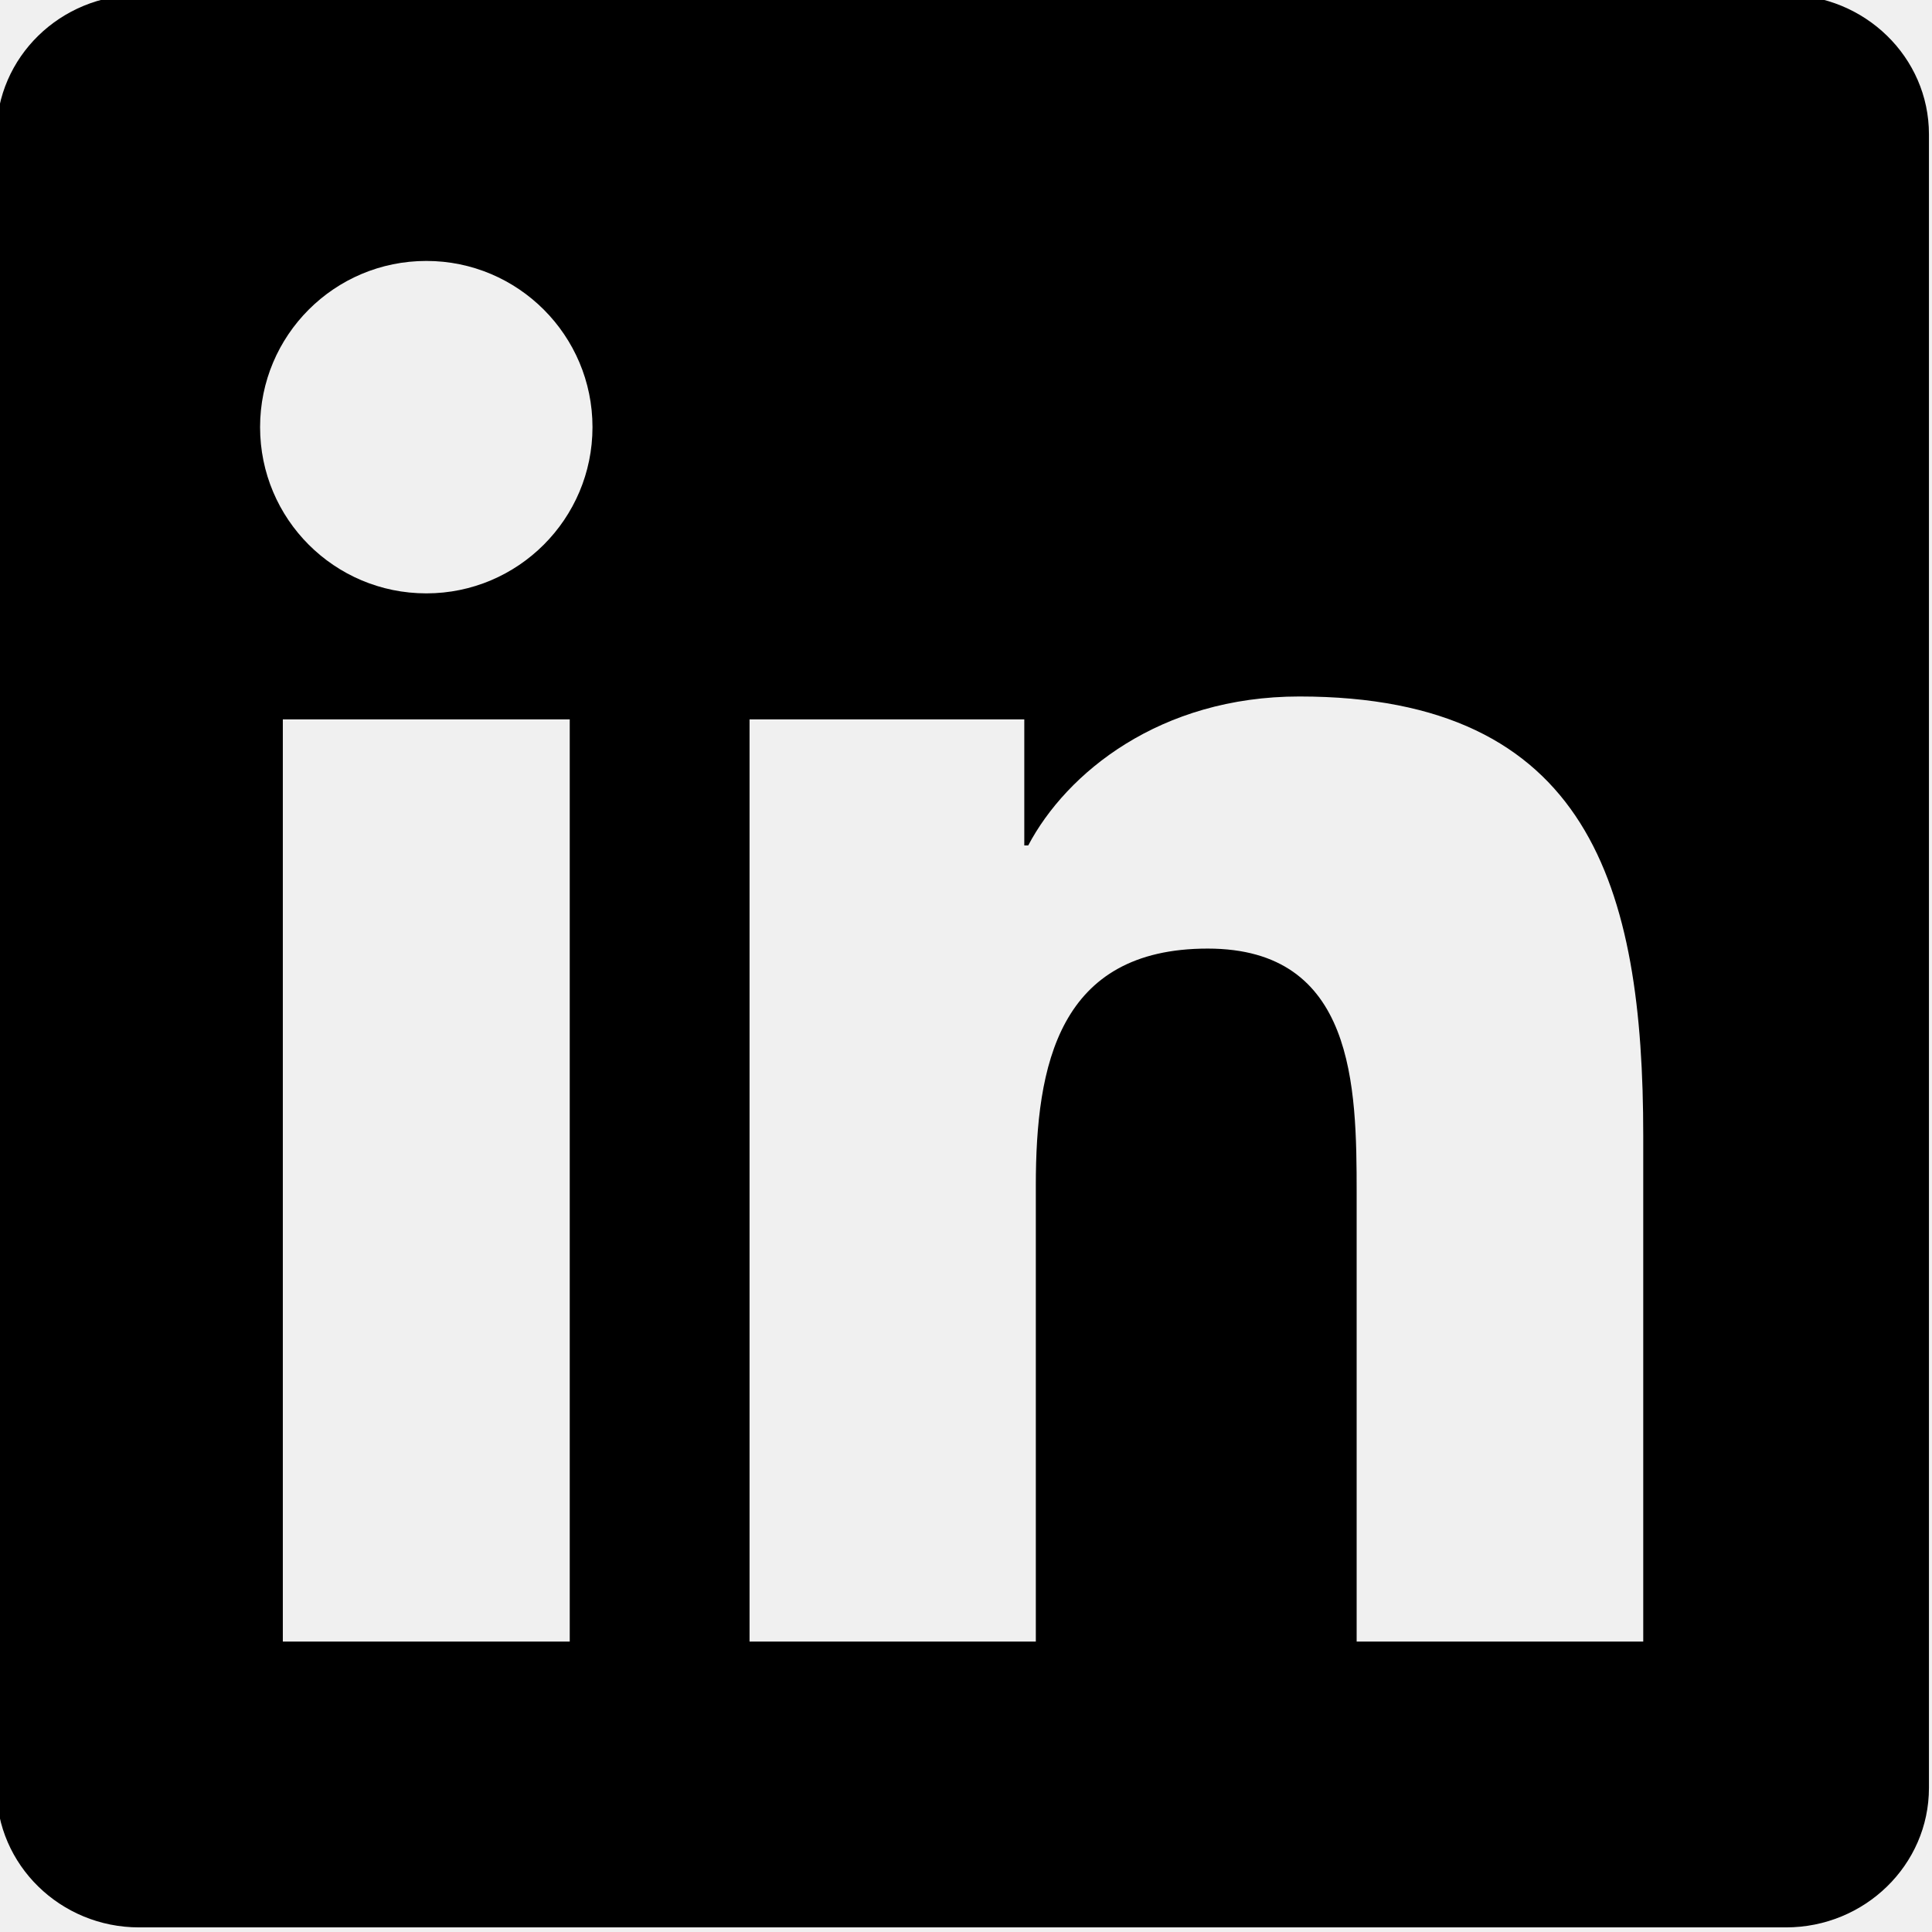
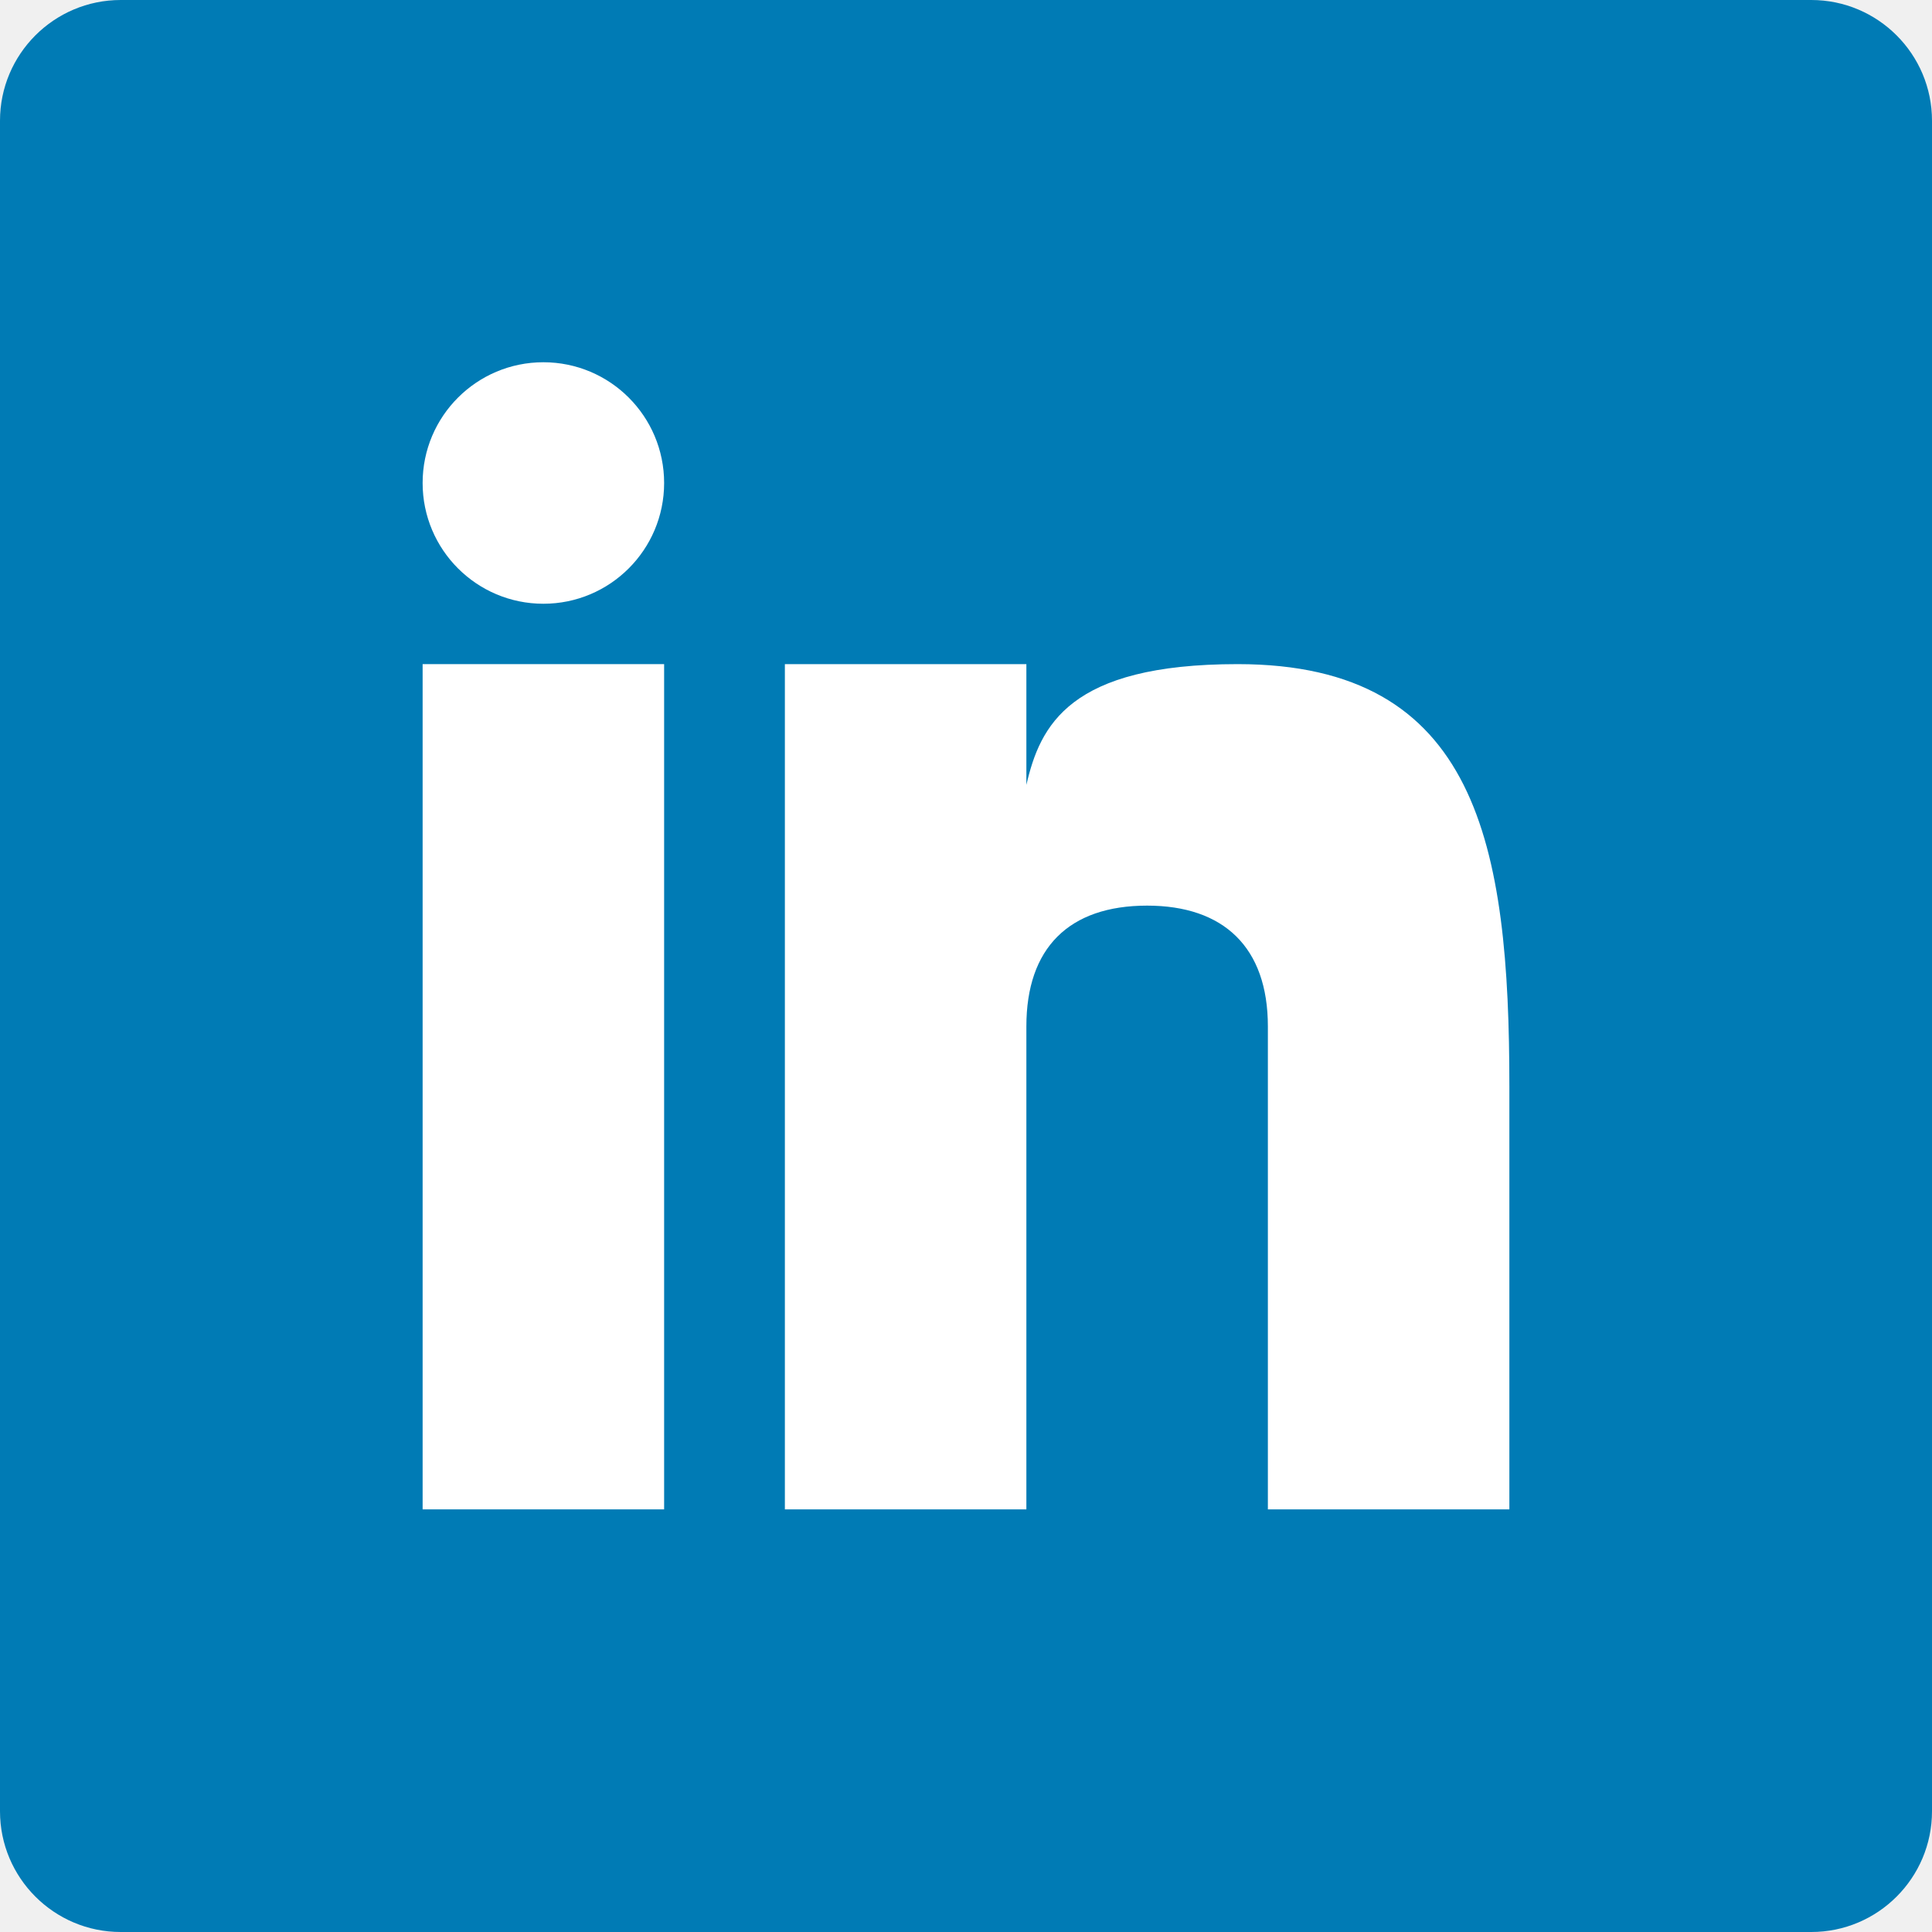
- <svg xmlns="http://www.w3.org/2000/svg" height="30px" style="fill-rule:evenodd;clip-rule:evenodd;stroke-linejoin:round;stroke-miterlimit:2;" version="1.1" viewBox="0 0 512 512" width="30px" xml:space="preserve">
-   <path d="M473.305,-1.353c20.88,0 37.885,16.533 37.885,36.926l0,438.251c0,20.393 -17.005,36.954 -37.885,36.954l-436.459,0c-20.839,0 -37.773,-16.561 -37.773,-36.954l0,-438.251c0,-20.393 16.934,-36.926 37.773,-36.926l436.459,0Zm-37.829,436.389l0,-134.034c0,-65.822 -14.212,-116.427 -91.12,-116.427c-36.955,0 -61.739,20.263 -71.867,39.476l-1.04,0l0,-33.411l-72.811,0l0,244.396l75.866,0l0,-120.878c0,-31.883 6.031,-62.773 45.554,-62.773c38.981,0 39.468,36.461 39.468,64.802l0,118.849l75.95,0Zm-284.489,-244.396l-76.034,0l0,244.396l76.034,0l0,-244.396Zm-37.997,-121.489c-24.395,0 -44.066,19.735 -44.066,44.047c0,24.318 19.671,44.052 44.066,44.052c24.299,0 44.026,-19.734 44.026,-44.052c0,-24.312 -19.727,-44.047 -44.026,-44.047Z" style="fill-rule:nonzero;" />
+ <svg xmlns="http://www.w3.org/2000/svg" enable-background="new 0 0 32 32" height="32px" id="Layer_1" version="1.0" viewBox="0 0 32 32" width="32px" xml:space="preserve">
+   <g>
+     <path d="M32,30c0,1.104-0.896,2-2,2H2c-1.104,0-2-0.896-2-2V2c0-1.104,0.896-2,2-2h28c1.104,0,2,0.896,2,2V30z" fill="#007BB5" />
+     <g>
+       <rect fill="#FFFFFF" height="14" width="4" x="7" y="11" />
+       <path d="M20.499,11c-2.791,0-3.271,1.018-3.499,2v-2h-4v14h4v-8c0-1.297,0.703-2,2-2c1.266,0,2,0.688,2,2v8h4v-7    C25,14,24.479,11,20.499,11z" fill="#FFFFFF" />
+       <circle cx="9" cy="8" fill="#FFFFFF" r="2" />
+     </g>
+   </g>
+   <g />
+   <g />
+   <g />
+   <g />
+   <g />
+   <g />
</svg>
